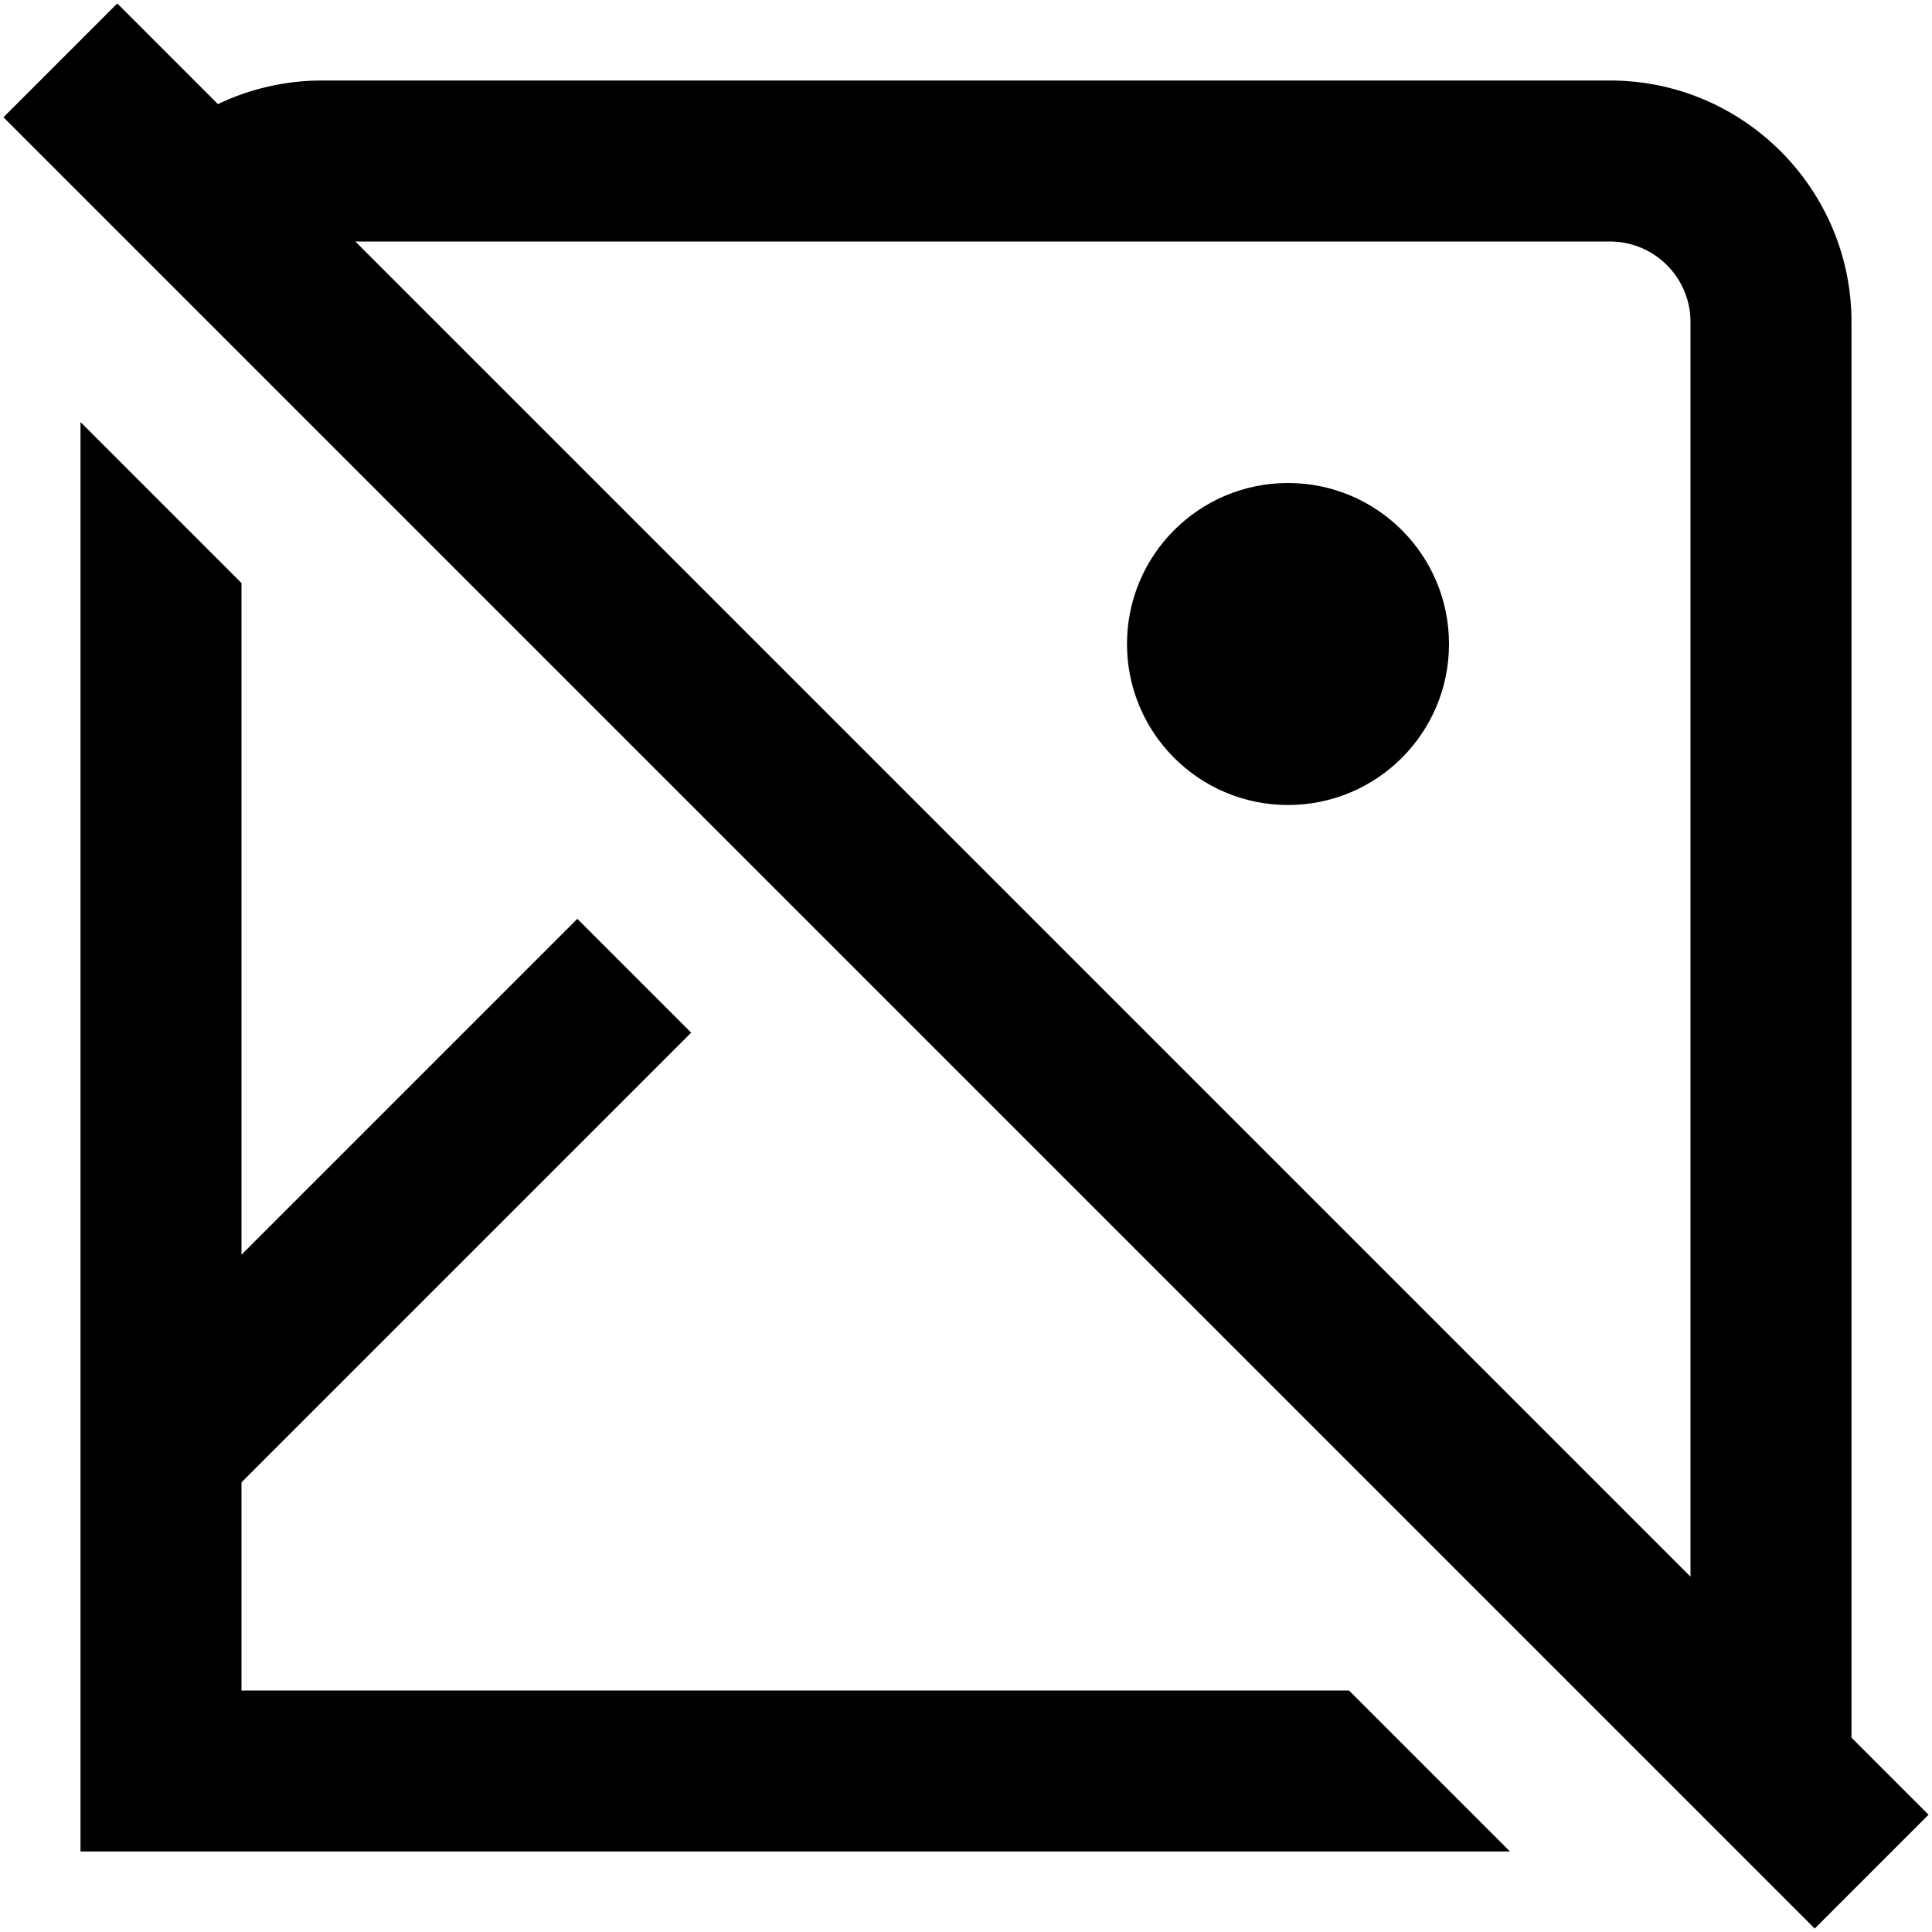
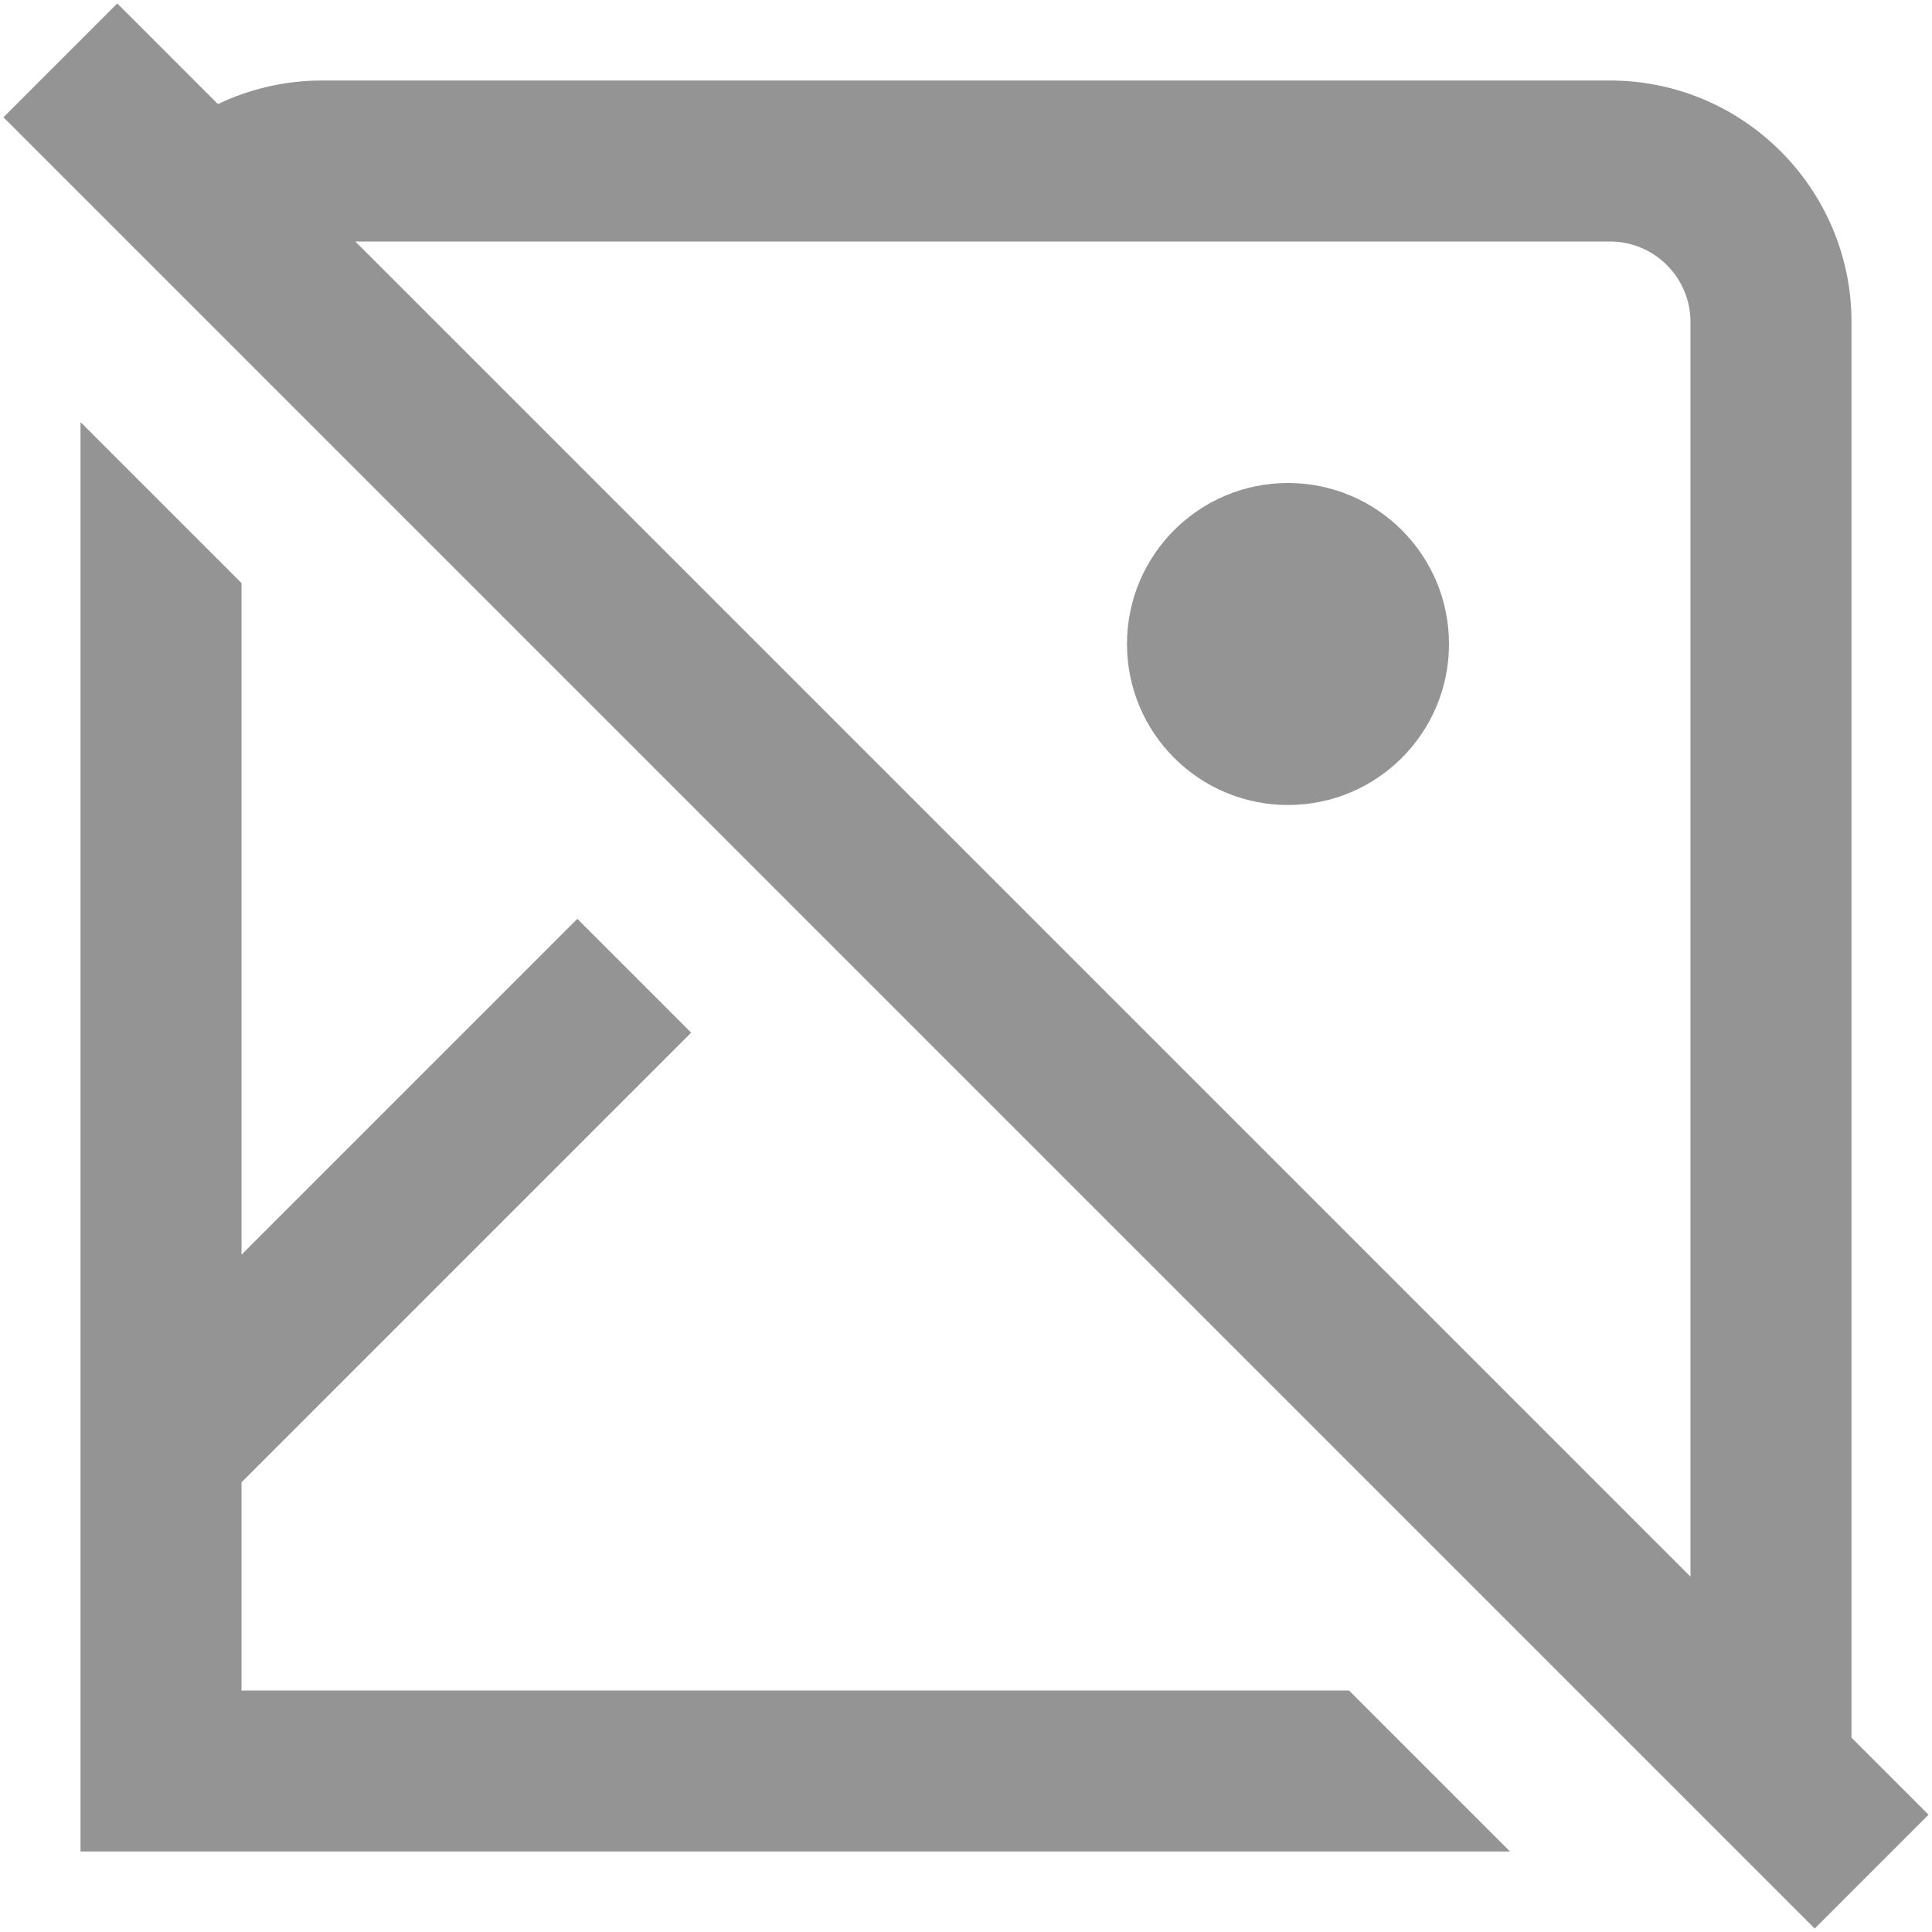
- <svg xmlns="http://www.w3.org/2000/svg" id="Layer_1" data-name="Layer 1" viewBox="0 0 24 24">
+ <svg xmlns="http://www.w3.org/2000/svg" fill="rgb(148, 148, 148)" id="Layer_1" data-name="Layer 1" viewBox="0 0 24 24">
  <path d="m23.957,22.543l-1.414,1.414L.043,1.457,1.457.043l1.25,1.25c.4-.191.841-.293,1.293-.293h16c1.654,0,3,1.346,3,3v17.586l.957.957ZM4.414,3l16.586,16.586V4c0-.552-.449-1-1-1H4.414Zm-1.414,18v-2.586l5.586-5.586-1.414-1.414-4.172,4.172V7.243l-2-2v17.757h17.758l-2-2H3Zm15-13c0,1.105-.895,2-2,2s-2-.895-2-2,.895-2,2-2,2,.895,2,2Z" />
</svg>
